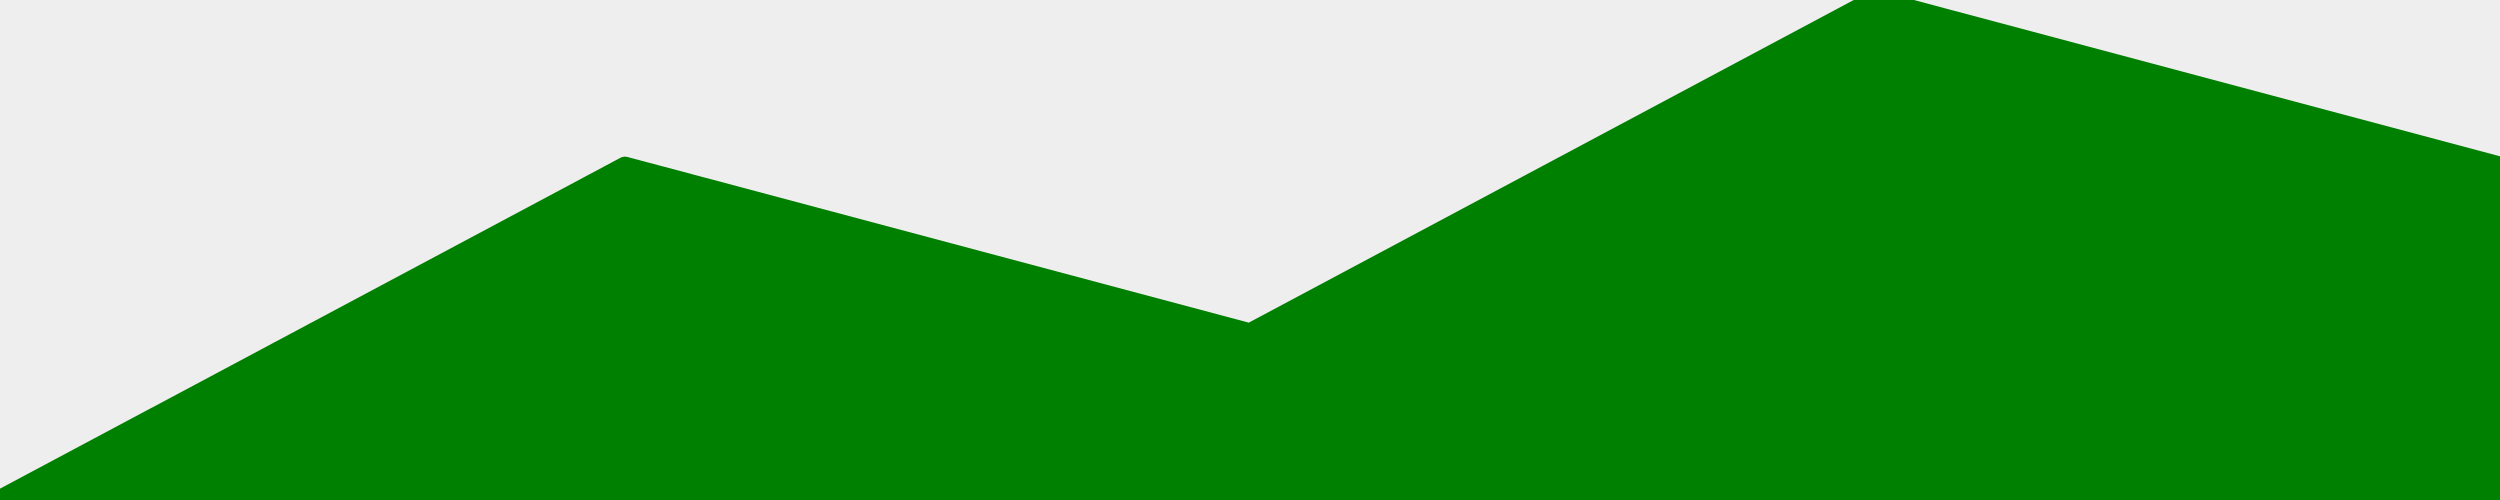
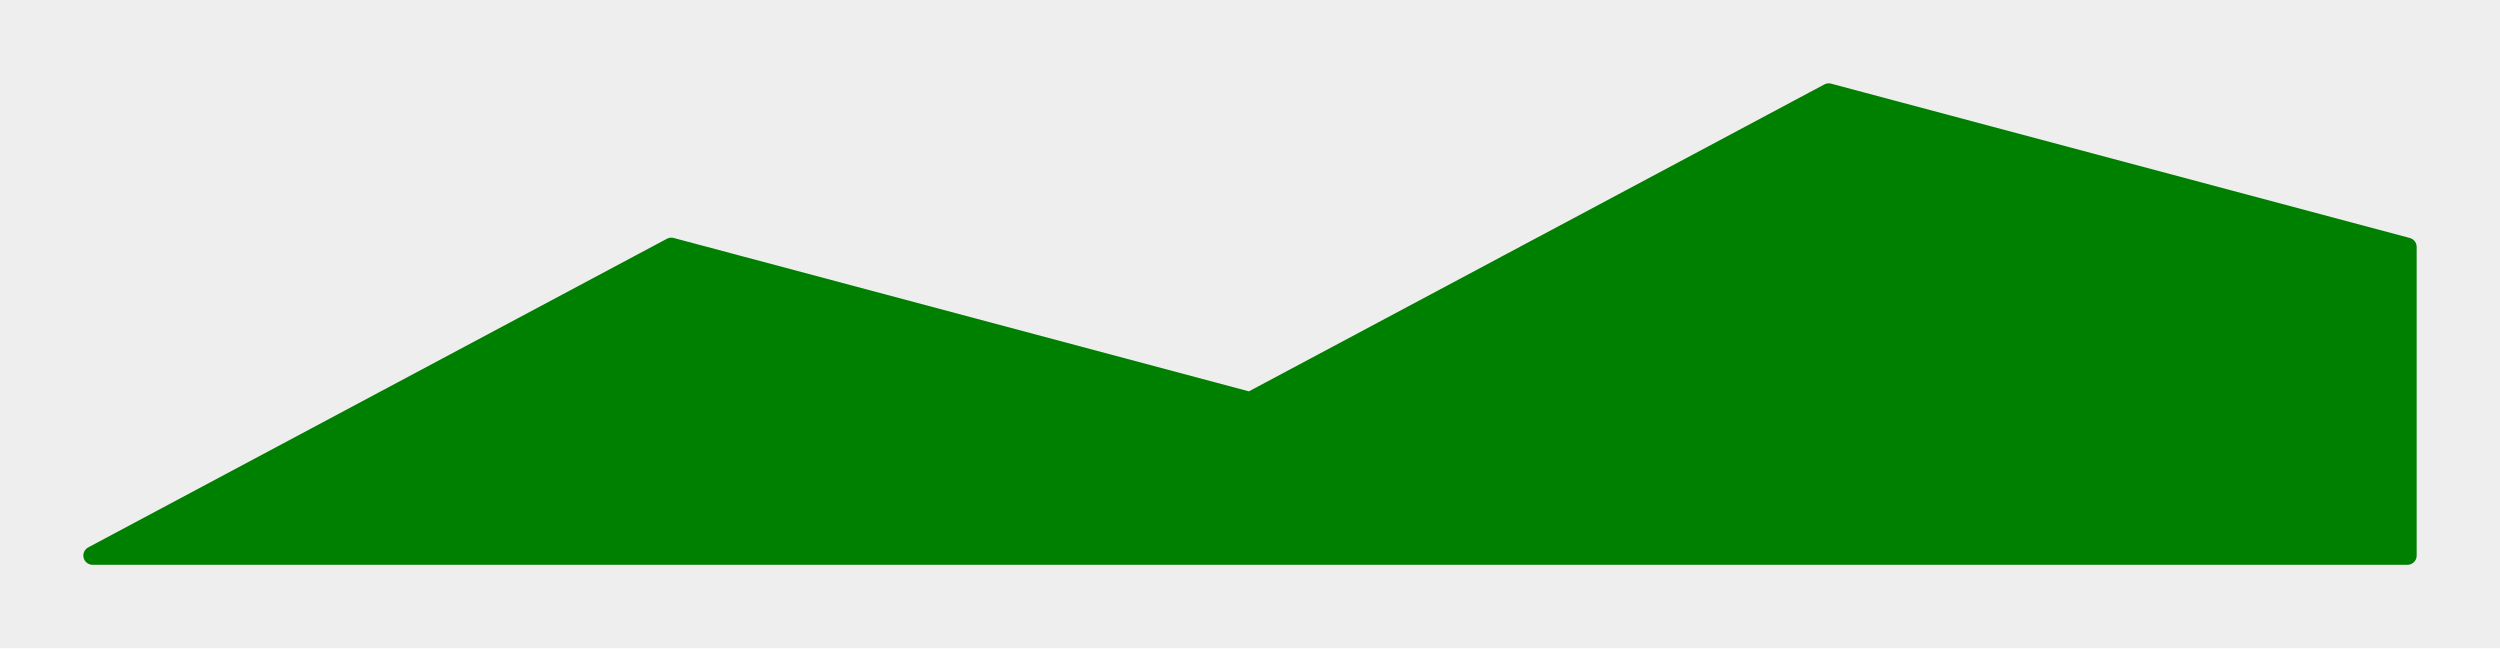
- <svg xmlns="http://www.w3.org/2000/svg" viewBox="0 0 250 50" style="" width="100%" height="100%">
-   <rect x="0" y="0" width="250" height="50" fill="#eee" stroke-width="0" />
+ <svg xmlns="http://www.w3.org/2000/svg" viewBox="0 0 270 70" style="" width="100%" height="100%">
+   <rect x="0" y="0" width="270" height="70" fill="#eee" stroke-width="0" />
  <defs>
    <clipPath id="minichart-1">
-       <rect width="250" height="50" />
+       <rect width="270" height="70" />
    </clipPath>
  </defs>
  <g clip-path="url(#minichart-1)">
-     <polyline fill="green" stroke="green" stroke-width="2" stroke-linejoin="round" points="0,50 0.0,50.0 62.5,16.667 125.0,33.333 187.5,0.0 250.0,16.667 250,50" />
+     <polyline fill="green" stroke="green" stroke-width="2" stroke-linejoin="round" stroke-linecap="round" points="10,60 10.0,60.0 72.5,26.667 135.0,43.333 197.5,10.0 260.0,26.667 260,60 10,60" />
  </g>
</svg>
